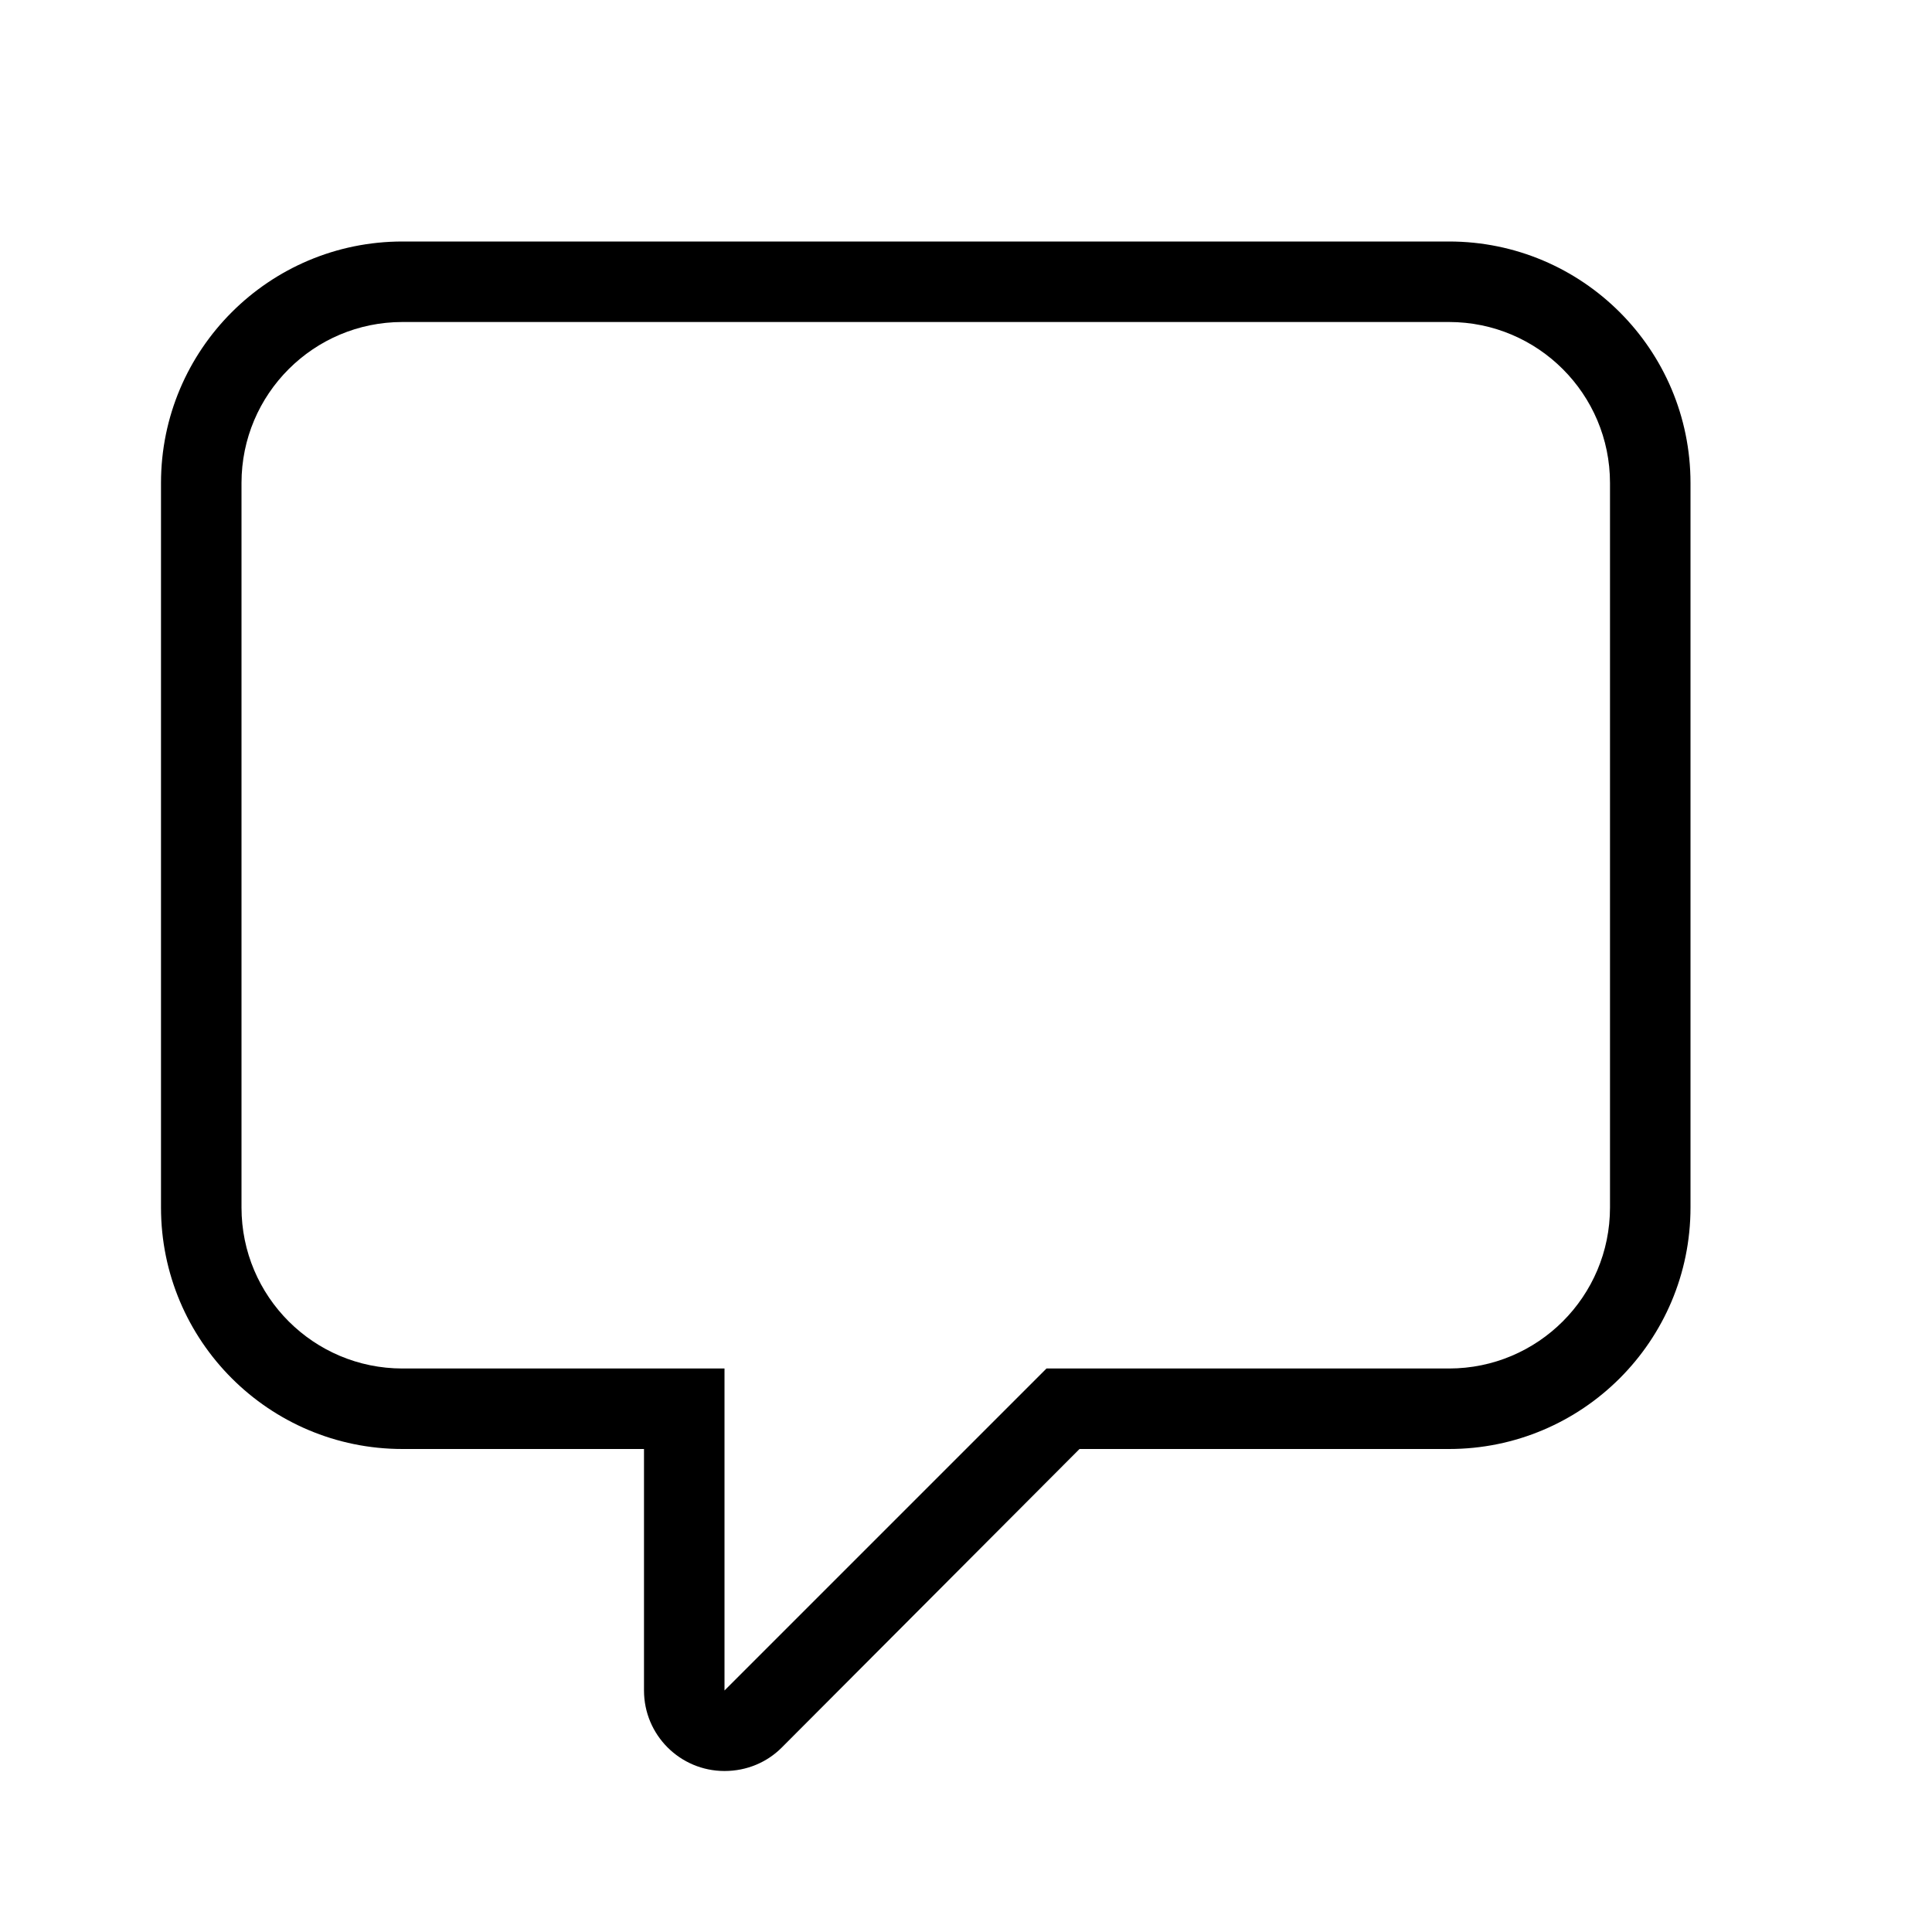
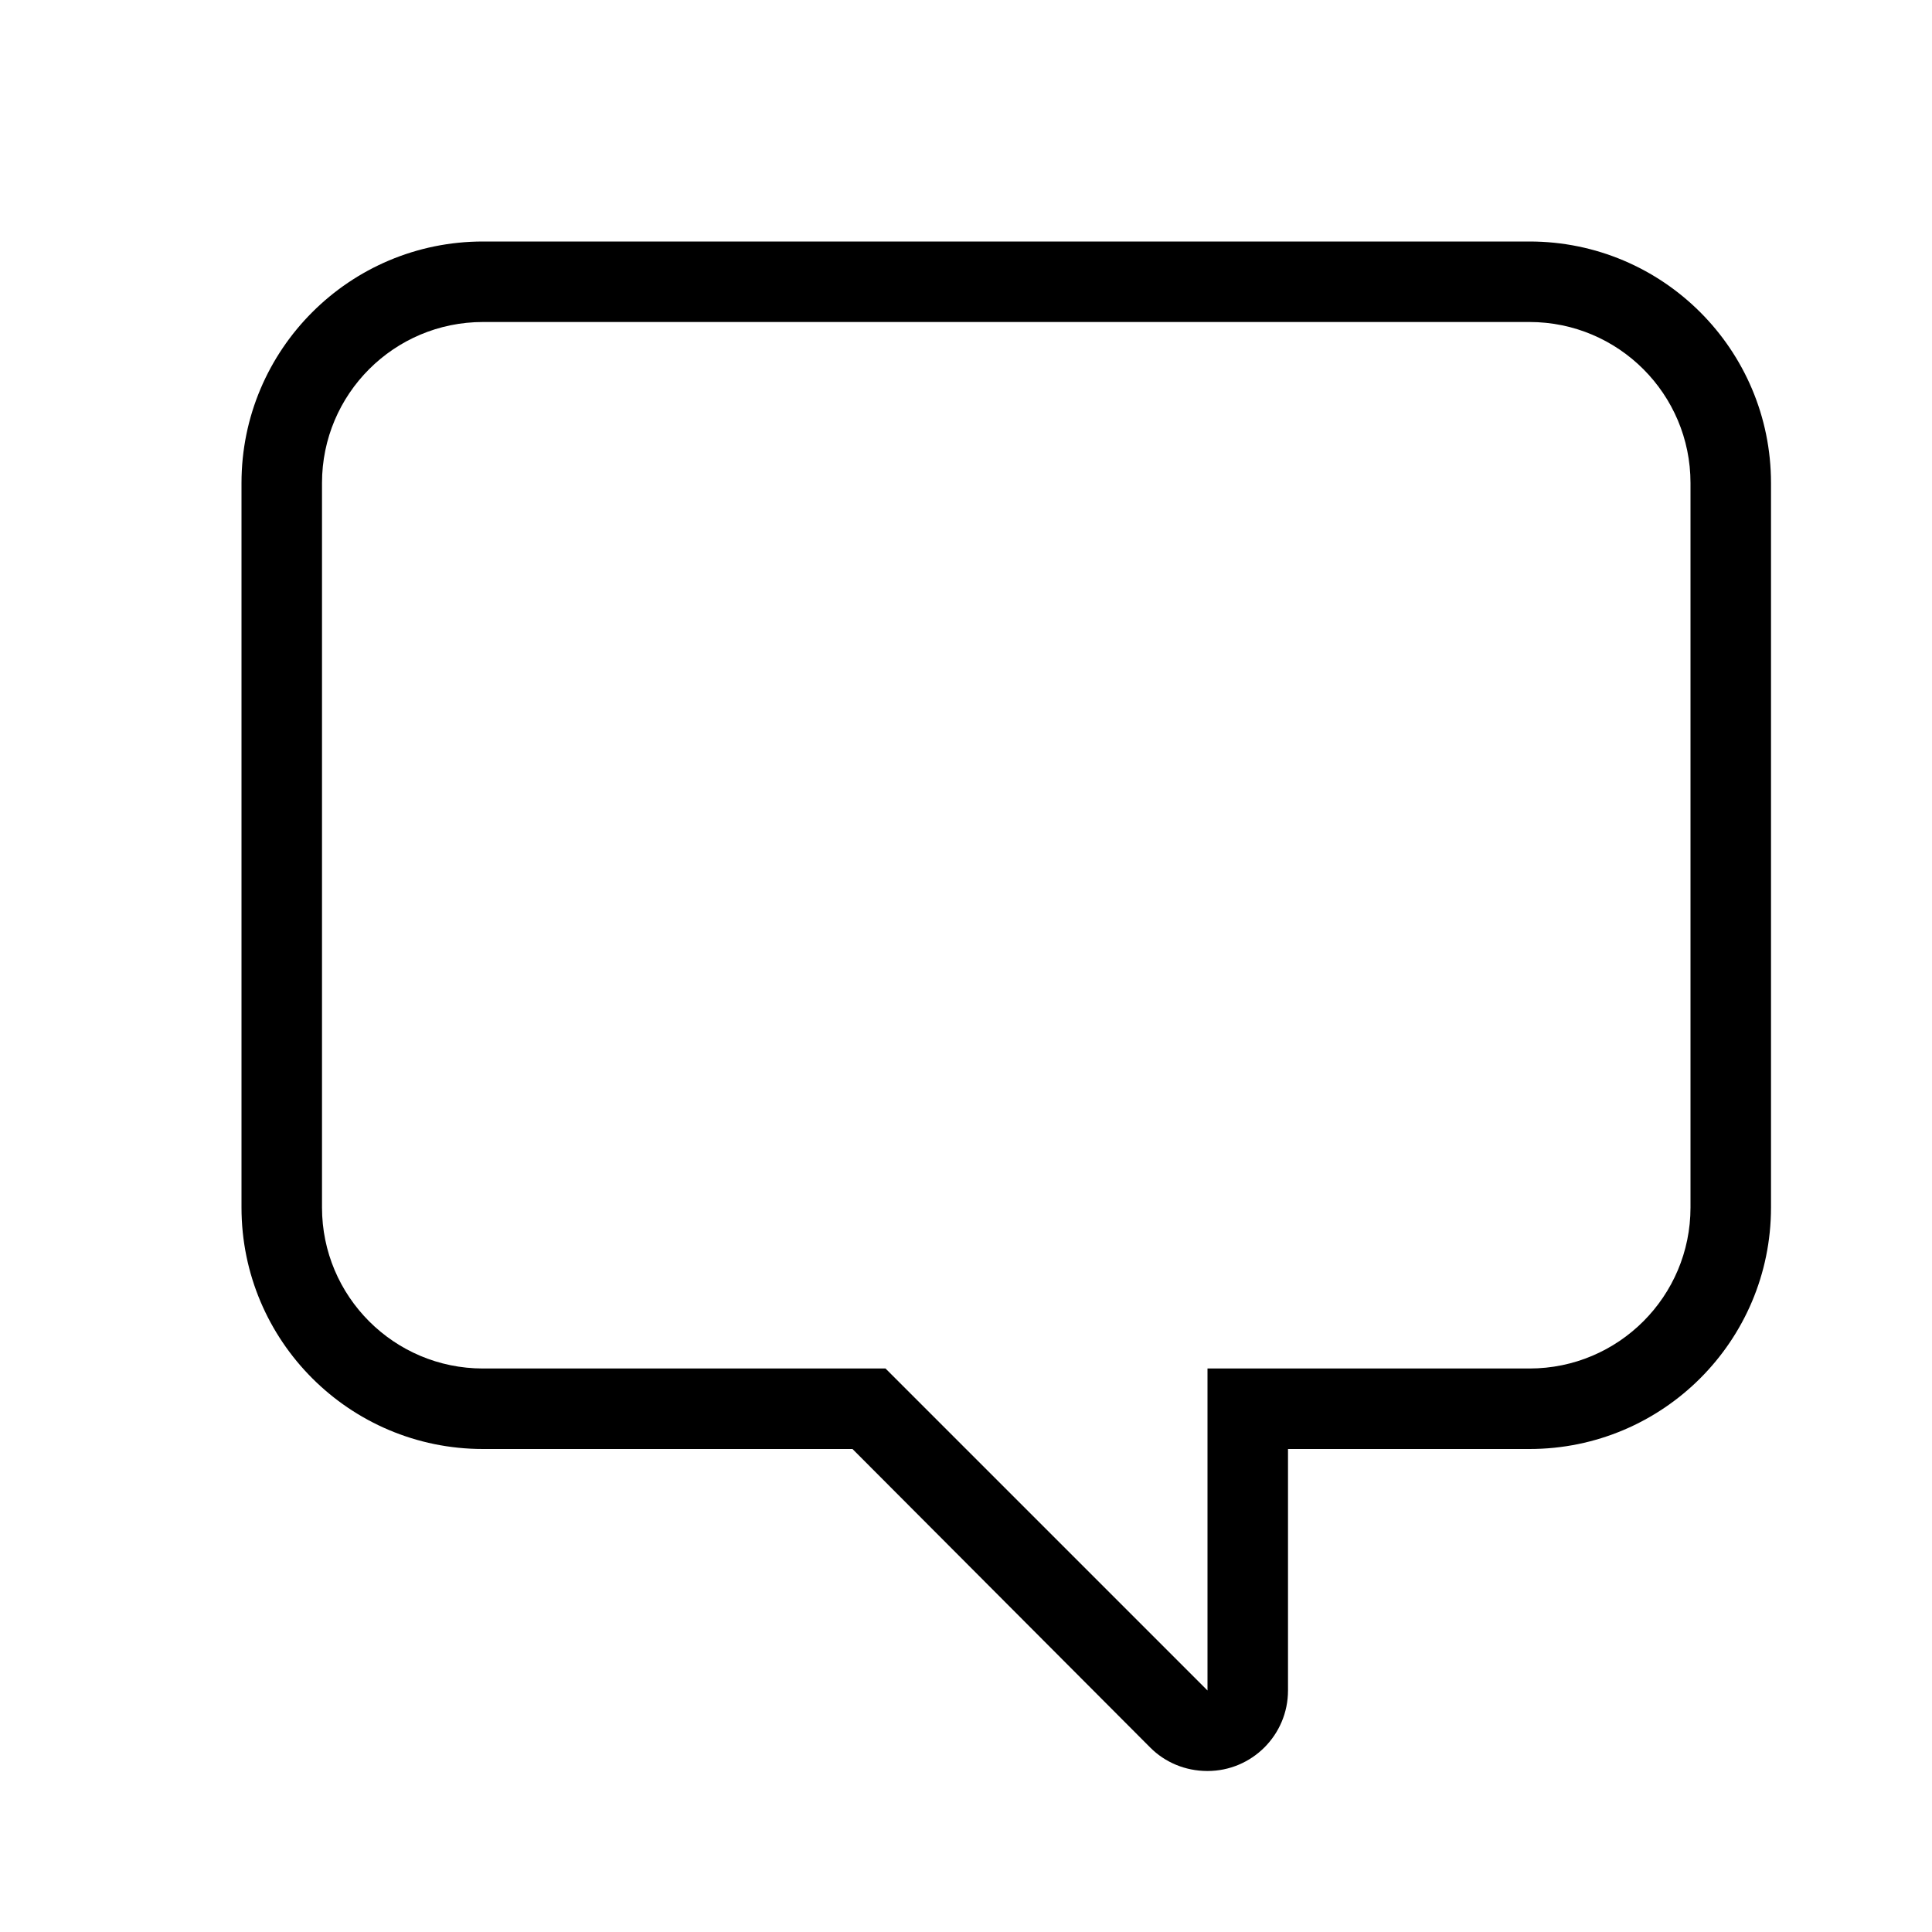
- <svg xmlns="http://www.w3.org/2000/svg" width="24" height="24" viewBox="0 0 24 24">
-   <path fill="currentColor" d="M5 3h13a3 3 0 0 1 3 3v9a3 3 0 0 1-3 3h-4.59l-3.7 3.71c-.18.18-.43.29-.71.29a1 1 0 0 1-1-1v-3H5a3 3 0 0 1-3-3V6a3 3 0 0 1 3-3m13 1H5a2 2 0 0 0-2 2v9a2 2 0 0 0 2 2h4v4l4-4h5a2 2 0 0 0 2-2V6a2 2 0 0 0-2-2Z" />
+ <svg xmlns="http://www.w3.org/2000/svg" width="35" height="35" viewBox="0 0 24 24">
+   <g transform="translate(24 0) scale(-1 1)">
+     <path fill="currentColor" d="M5 3h13a3 3 0 0 1 3 3v9a3 3 0 0 1-3 3h-4.59l-3.7 3.71c-.18.18-.43.29-.71.29a1 1 0 0 1-1-1v-3H5a3 3 0 0 1-3-3V6a3 3 0 0 1 3-3m13 1H5a2 2 0 0 0-2 2v9a2 2 0 0 0 2 2h4v4l4-4h5a2 2 0 0 0 2-2V6a2 2 0 0 0-2-2Z" />
+   </g>
</svg>
